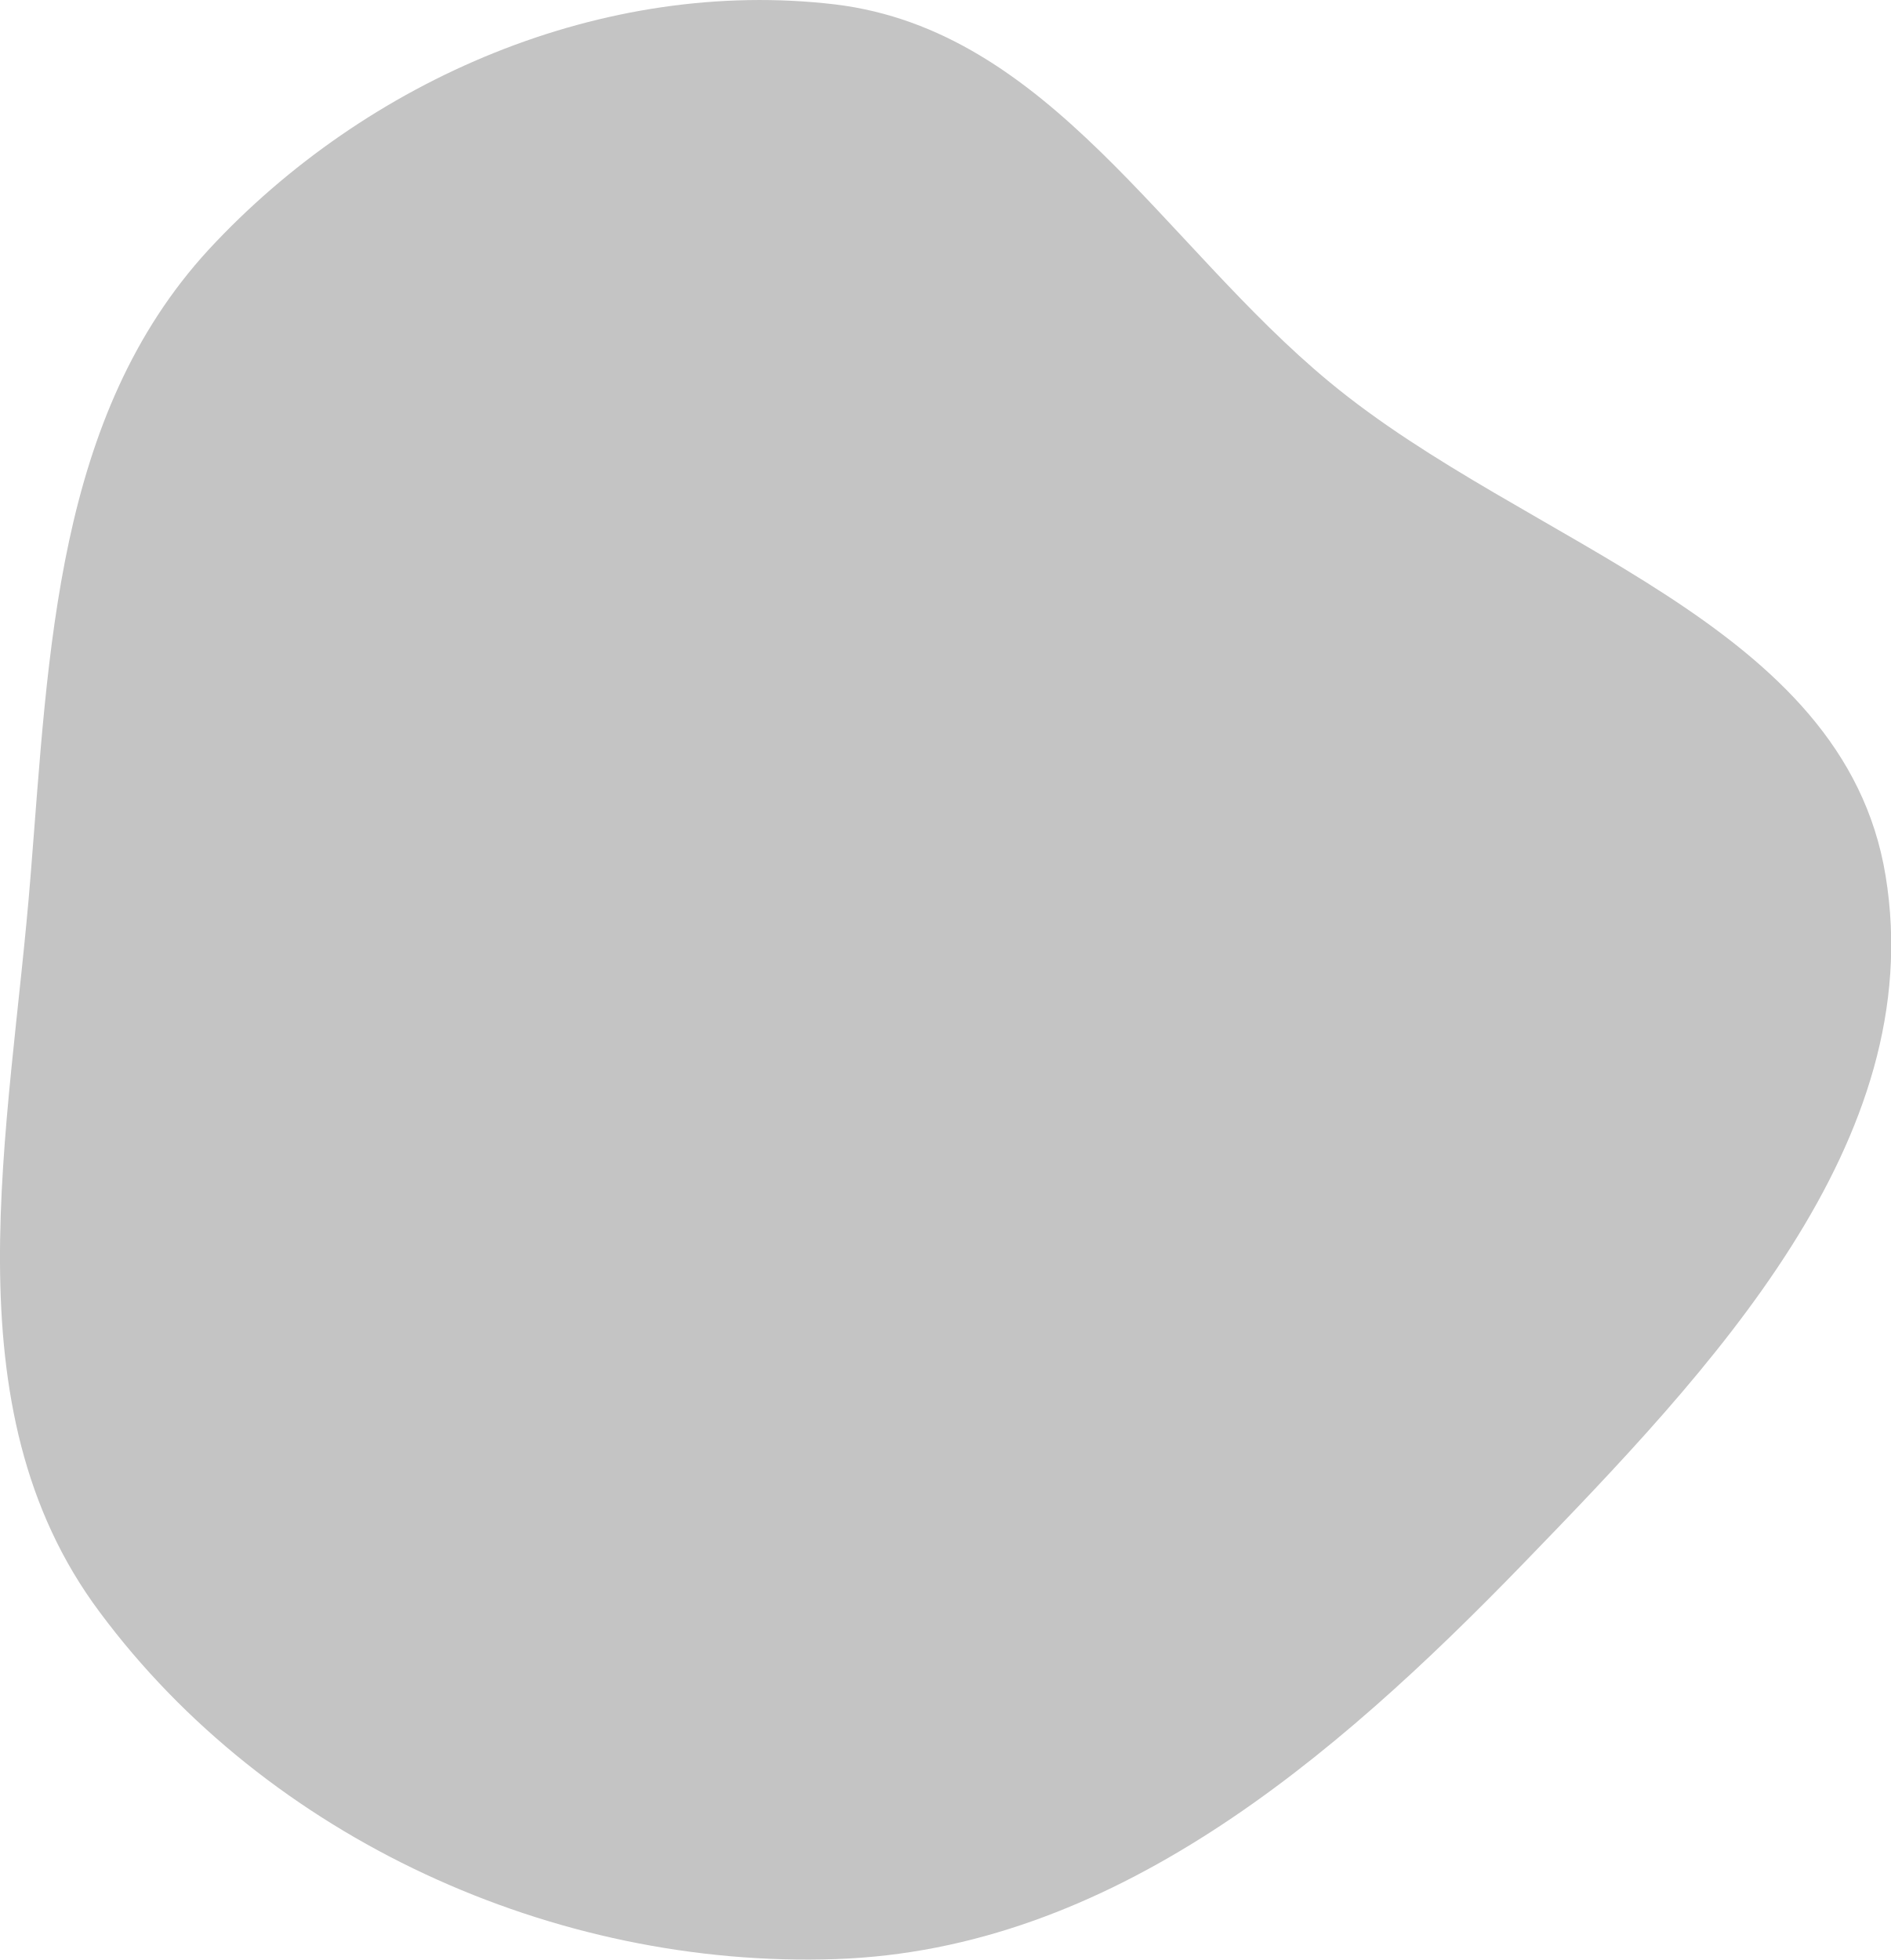
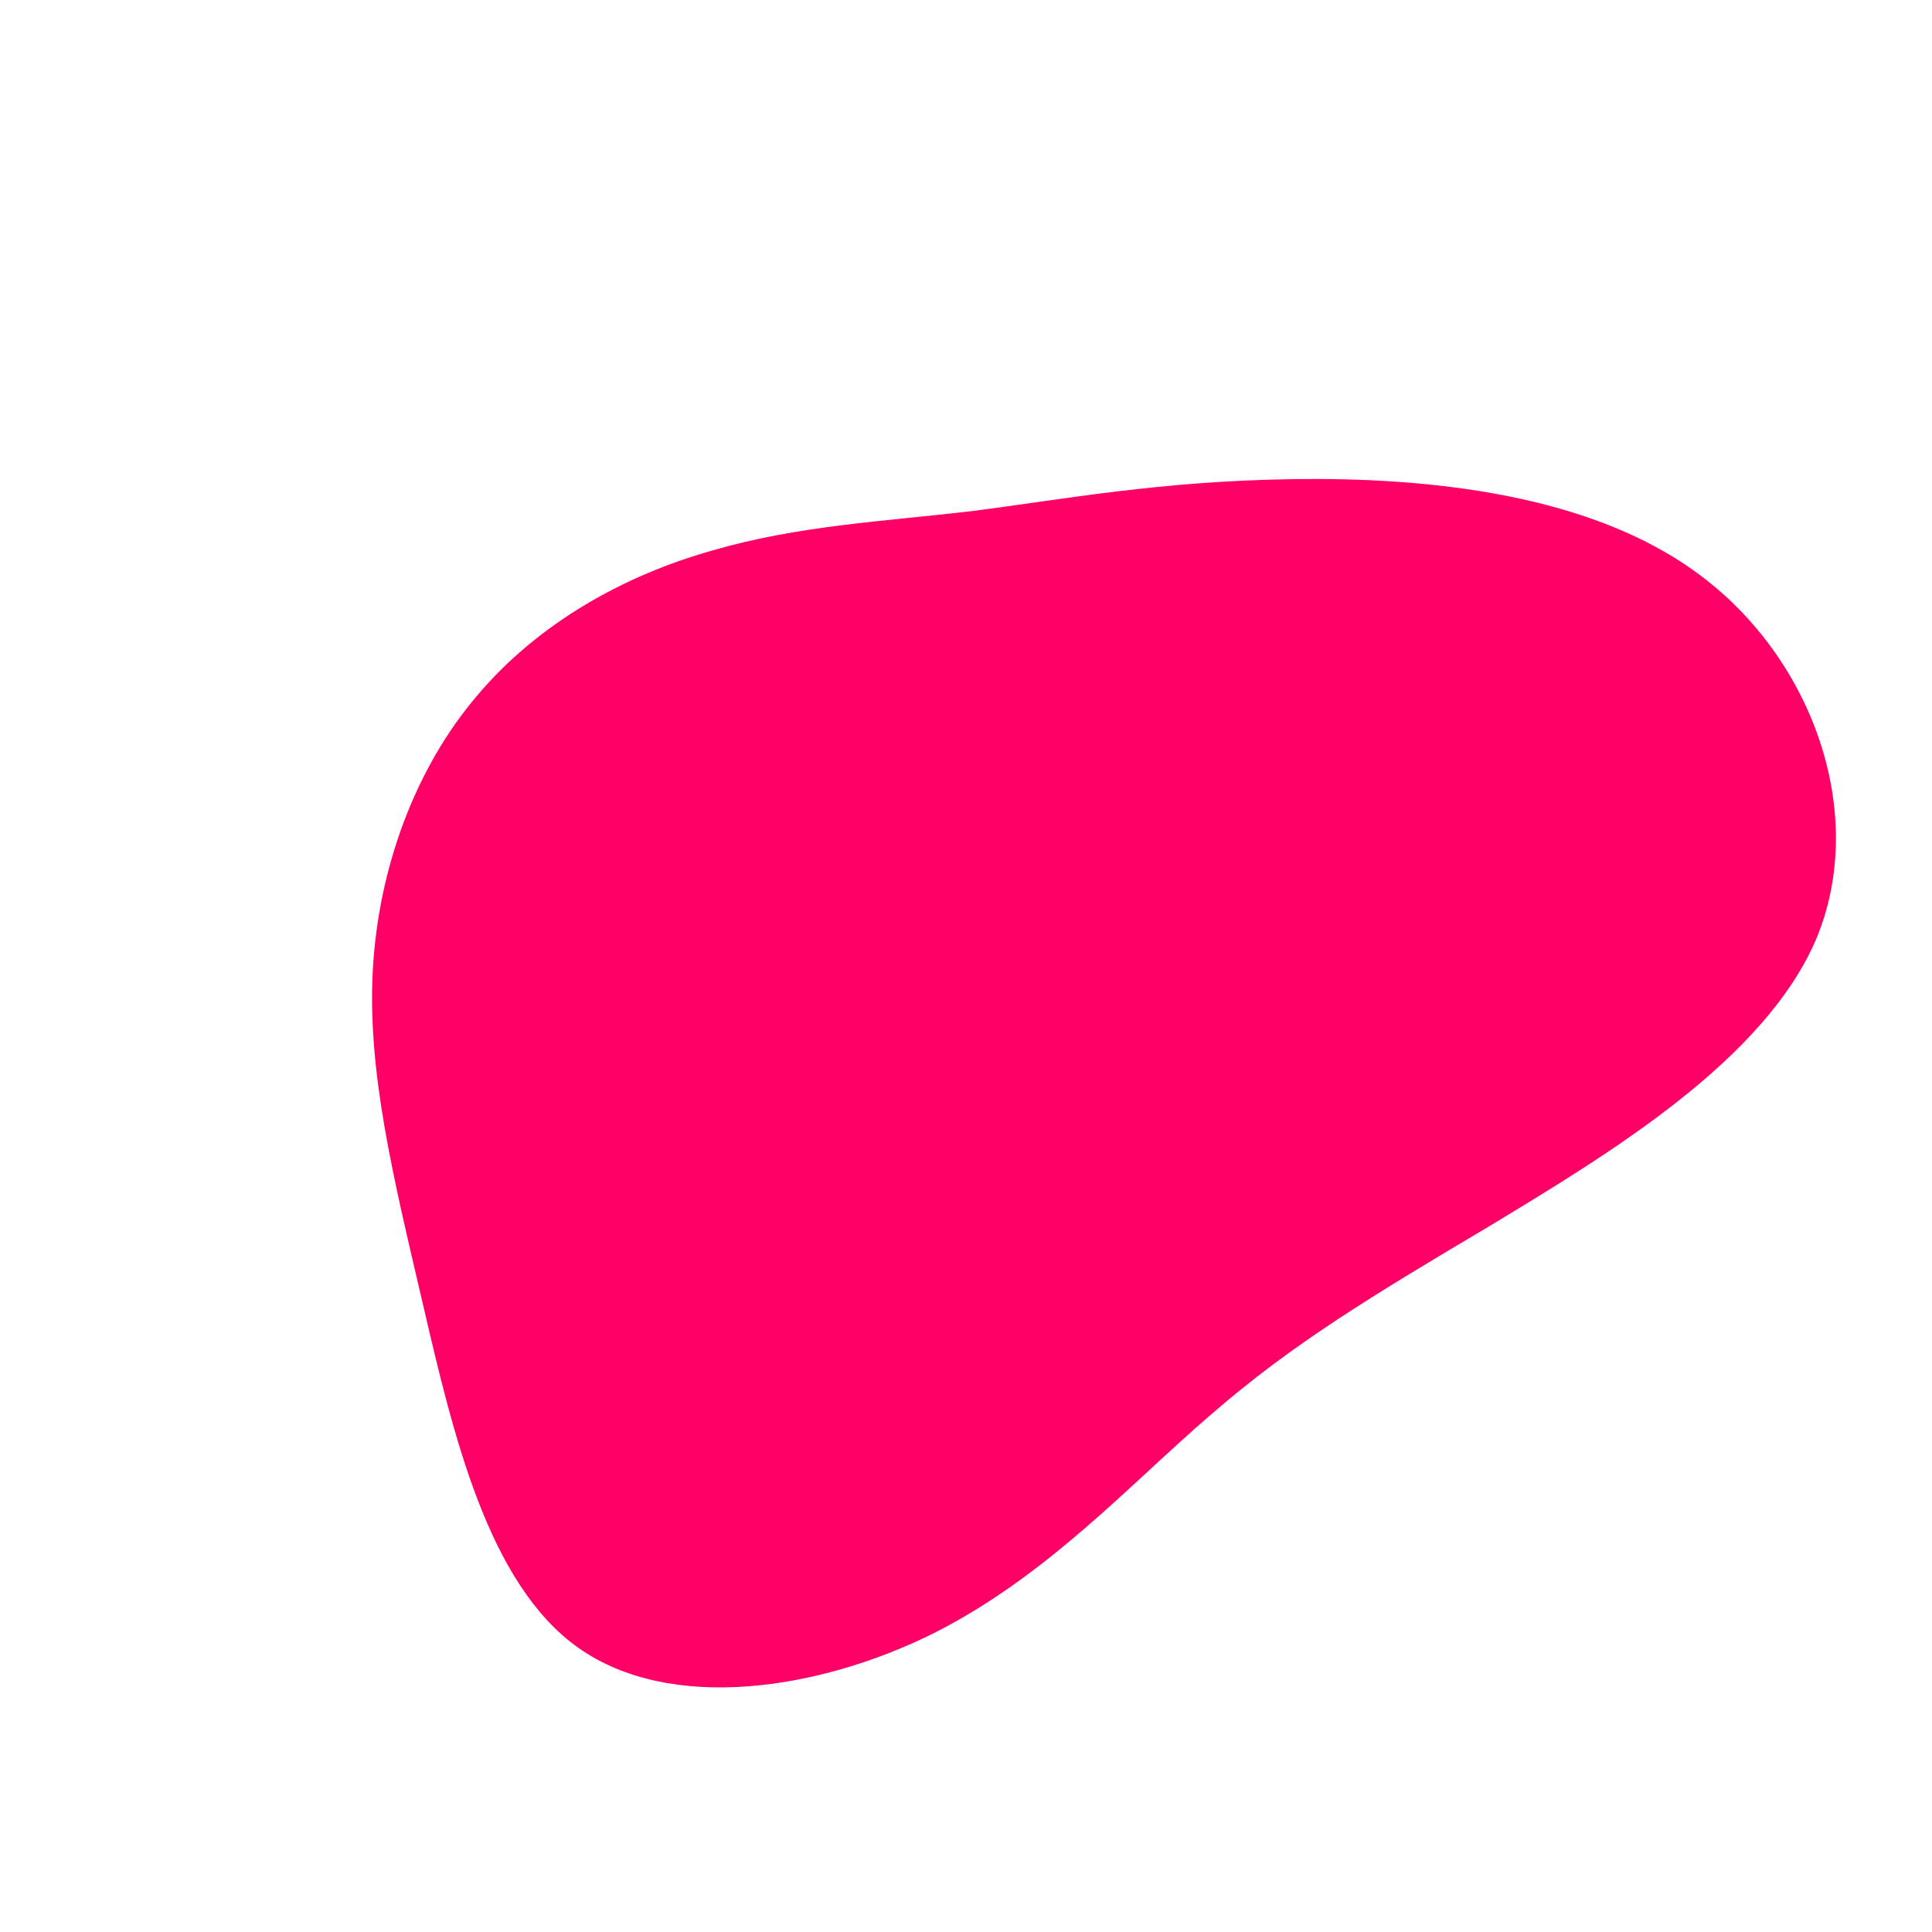
- <svg xmlns="http://www.w3.org/2000/svg" viewBox="0 0 123.72 128.26">
-   <defs>
-     <style>.cls-1{fill:#c4c4c4;fill-rule:evenodd;}</style>
-   </defs>
-   <g id="Layer_2" data-name="Layer 2">
-     <g id="Layer_1-2" data-name="Layer 1">
-       <path class="cls-1" d="M54.66.29C68.66,2,76.11,16,87,25c13,10.77,33.66,15.66,36.39,32.3,2.86,17.39-11.43,32.34-23.69,45-12.52,12.92-27,25.29-45,25.9-18.45.63-37.18-7.89-48.18-22.71C-3.52,92.05.68,74,2,57.33c1.19-14.71,1.65-30.12,11.66-41C24,5.16,39.52-1.5,54.66.29Z" />
-     </g>
-   </g>
+ <svg xmlns="http://www.w3.org/2000/svg" viewBox="0 0 200 200">
+   <path fill="#FF0066" d="M33.8,-50.4C47.5,-50.6,64.8,-49,76.2,-40.3C87.7,-31.6,93.3,-15.8,88.1,-3C82.8,9.7,66.6,19.4,54.4,26.8C42.1,34.1,33.8,39.1,25.4,46.4C17,53.6,8.5,63.1,-3.4,69.1C-15.3,75,-30.6,77.3,-40.1,70.6C-49.5,64,-53.1,48.4,-56.2,35.1C-59.3,21.8,-62,10.9,-61.4,0.3C-60.8,-10.2,-57,-20.5,-50.6,-28C-44.2,-35.6,-35.2,-40.5,-26.3,-43C-17.4,-45.6,-8.7,-46,0.7,-47.1C10,-48.3,20.1,-50.2,33.8,-50.4Z" transform="translate(100 100)">
+     <animate dur="10s" repeatCount="indefinite" attributeName="d" values="M33.8,-50.4C47.5,-50.6,64.8,-49,76.2,-40.3C87.7,-31.6,93.3,-15.8,88.1,-3C82.8,9.7,66.6,19.4,54.4,26.8C42.1,34.1,33.8,39.1,25.4,46.4C17,53.6,8.5,63.1,-3.4,69.1C-15.3,75,-30.6,77.3,-40.1,70.6C-49.5,64,-53.1,48.4,-56.2,35.1C-59.3,21.8,-62,10.9,-61.4,0.3C-60.8,-10.2,-57,-20.5,-50.6,-28C-44.2,-35.6,-35.2,-40.5,-26.3,-43C-17.4,-45.6,-8.7,-46,0.7,-47.1C10,-48.3,20.1,-50.2,33.8,-50.4Z;    M36.2,-66.5C42.8,-58.8,41.3,-40.9,46.6,-28.1C51.9,-15.3,64.1,-7.6,70.6,3.8C77.1,15.2,78,30.4,69,36.7C59.9,43,40.9,40.4,27.7,49.1C14.6,57.7,7.3,77.6,-3.8,84.1C-14.8,90.6,-29.6,83.8,-43.5,75.6C-57.3,67.3,-70.2,57.6,-76.9,44.8C-83.7,31.9,-84.5,16,-80.1,2.5C-75.7,-10.9,-66.2,-21.8,-56.5,-29.6C-46.8,-37.4,-36.9,-42.2,-27.5,-48.2C-18,-54.3,-9,-61.7,2.9,-66.7C14.8,-71.7,29.6,-74.2,36.2,-66.5Z;    M27,-45C39,-39.9,55.5,-40.7,59.1,-34.2C62.7,-27.7,53.6,-13.8,50.3,-1.9C46.9,10,49.4,20,46.2,27.2C42.9,34.3,33.9,38.7,25.2,43C16.6,47.3,8.3,51.6,-1,53.5C-10.4,55.3,-20.7,54.6,-29.7,50.4C-38.7,46.3,-46.2,38.7,-51.6,29.7C-57.1,20.7,-60.4,10.3,-64.9,-2.6C-69.4,-15.5,-75.1,-31.1,-69.9,-40.5C-64.8,-50,-48.7,-53.3,-35.3,-57.6C-21.8,-61.8,-10.9,-67,-1.7,-64.1C7.5,-61.1,15.1,-50.1,27,-45Z;      M33.8,-50.4C47.5,-50.6,64.8,-49,76.2,-40.3C87.7,-31.6,93.3,-15.8,88.1,-3C82.8,9.7,66.6,19.4,54.4,26.8C42.1,34.1,33.8,39.1,25.4,46.4C17,53.6,8.5,63.1,-3.4,69.1C-15.3,75,-30.6,77.3,-40.1,70.6C-49.5,64,-53.1,48.4,-56.2,35.1C-59.3,21.8,-62,10.9,-61.4,0.3C-60.8,-10.2,-57,-20.5,-50.6,-28C-44.2,-35.6,-35.2,-40.5,-26.3,-43C-17.4,-45.6,-8.7,-46,0.7,-47.1C10,-48.3,20.1,-50.2,33.8,-50.4Z;" fill="freeze" calcMode="spline" keySplines="0.4 0 0.2 1; 0.4 0 0.2 1; 0.4 0 0.2 1" />
+     <animateTransform attributeType="xml" attributeName="transform" type="rotate" from="360 0 0" to="0 0 0" dur="25s" additive="sum" repeatCount="indefinite" />
+   </path>
</svg>
